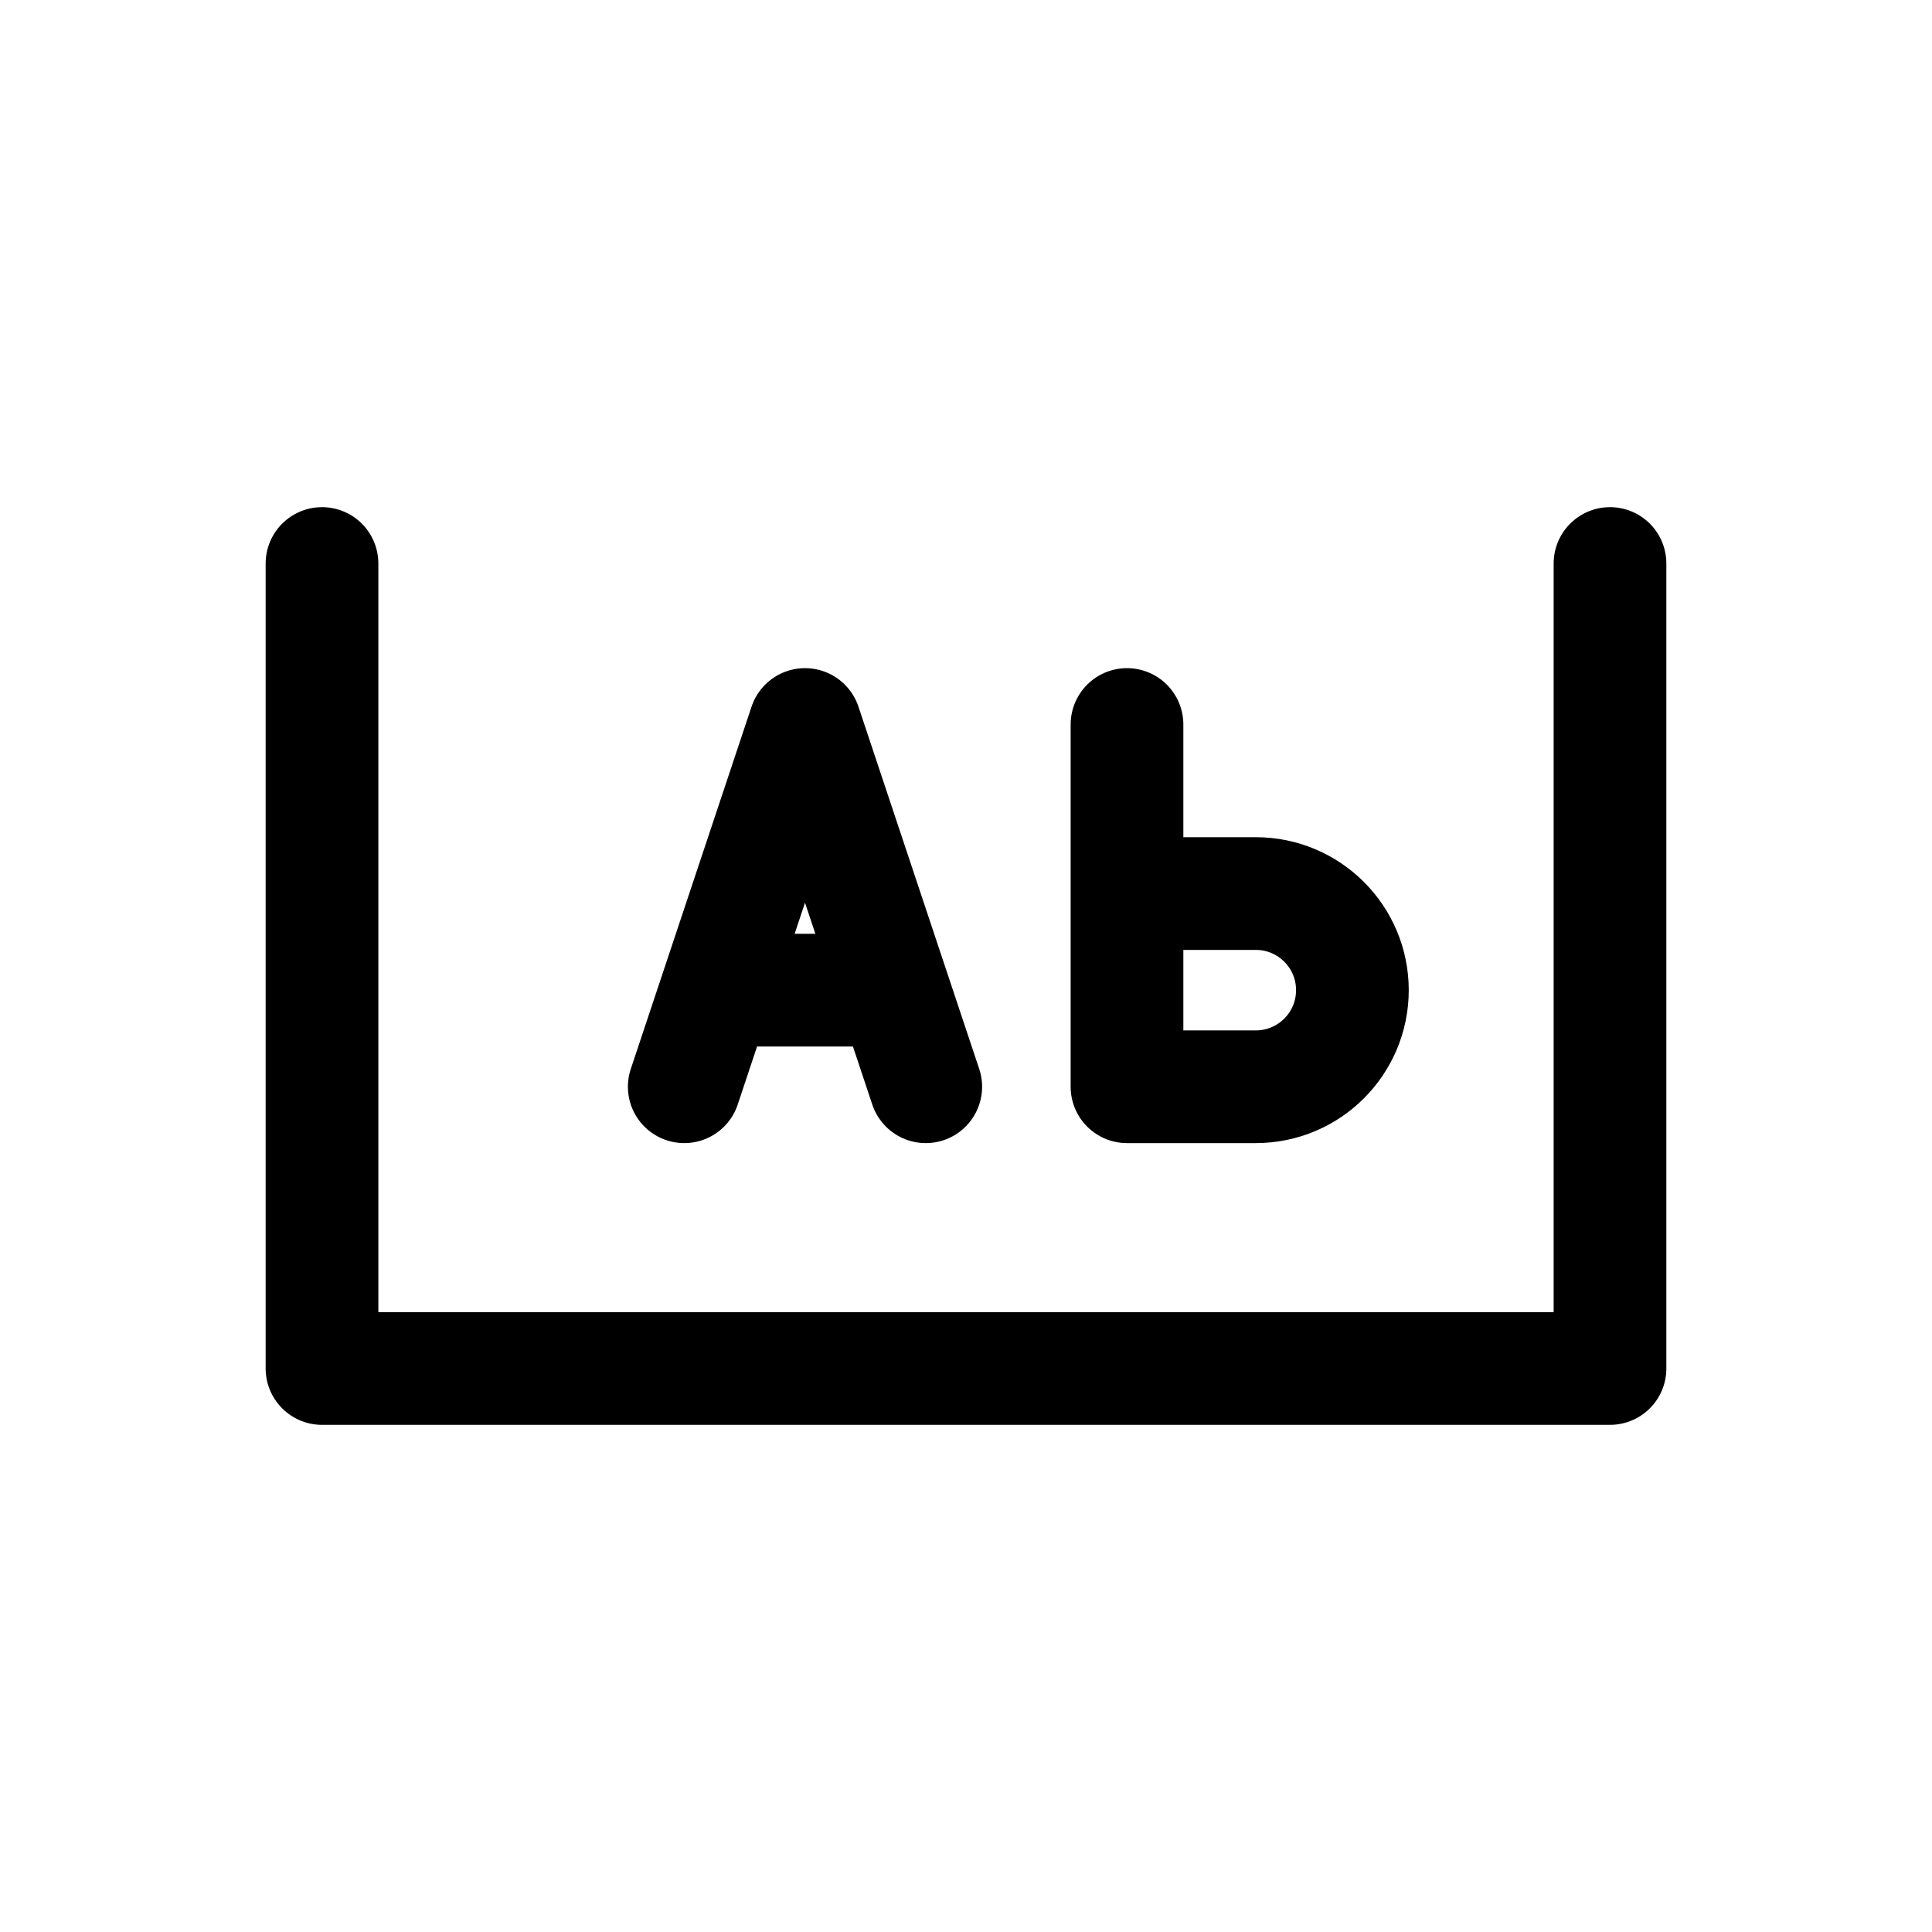
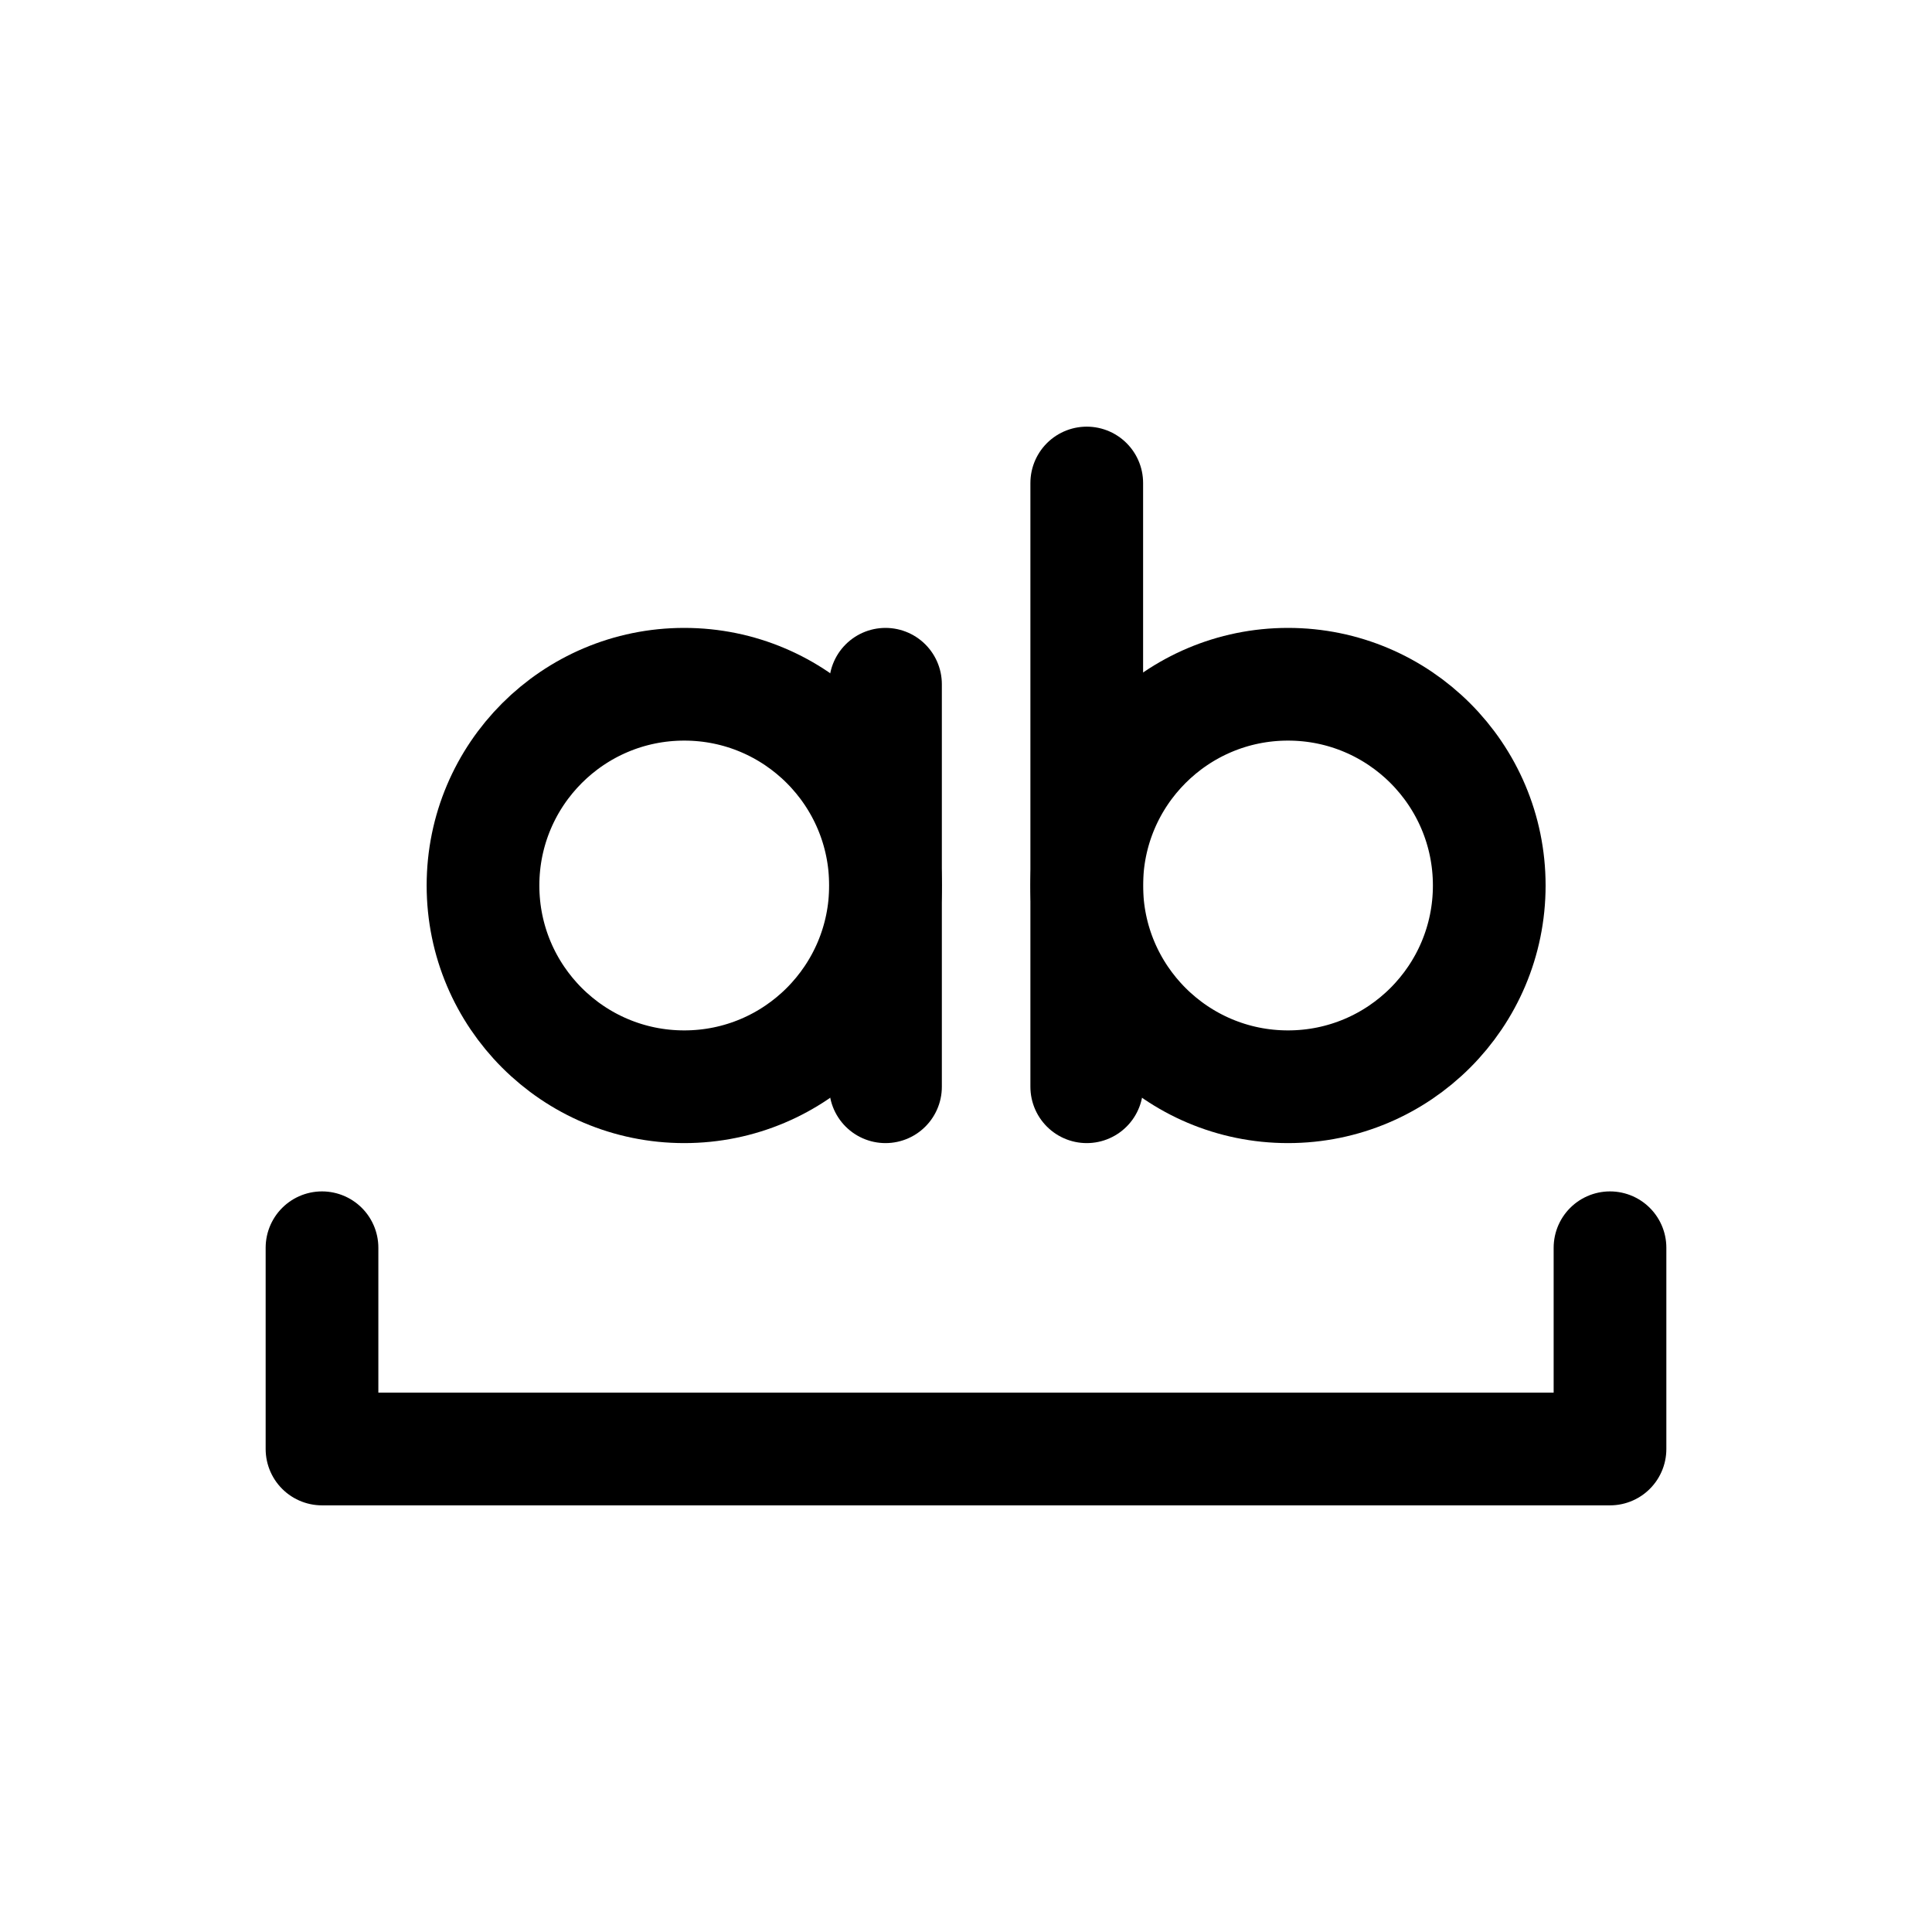
<svg xmlns="http://www.w3.org/2000/svg" viewBox="0 0 24 24" fill="none" stroke="#000" stroke-width="1.4" stroke-linecap="round" stroke-linejoin="round">
-   <path d="M4 17h16M4 7v10M20 7v10M8.5 13.5 10 9l1.5 4.5M8.9 12.3h2.2M14 9v4.5h1.6a1.2 1.2 0 0 0 0-2.4H14" />
+   <path d="M4 15.5v2.5h16v-2.5M11 8.5v5M13.5 6v7.5" />
+   <circle cx="8.5" cy="11" r="2.5" />
+   <circle cx="16" cy="11" r="2.5" />
</svg>
